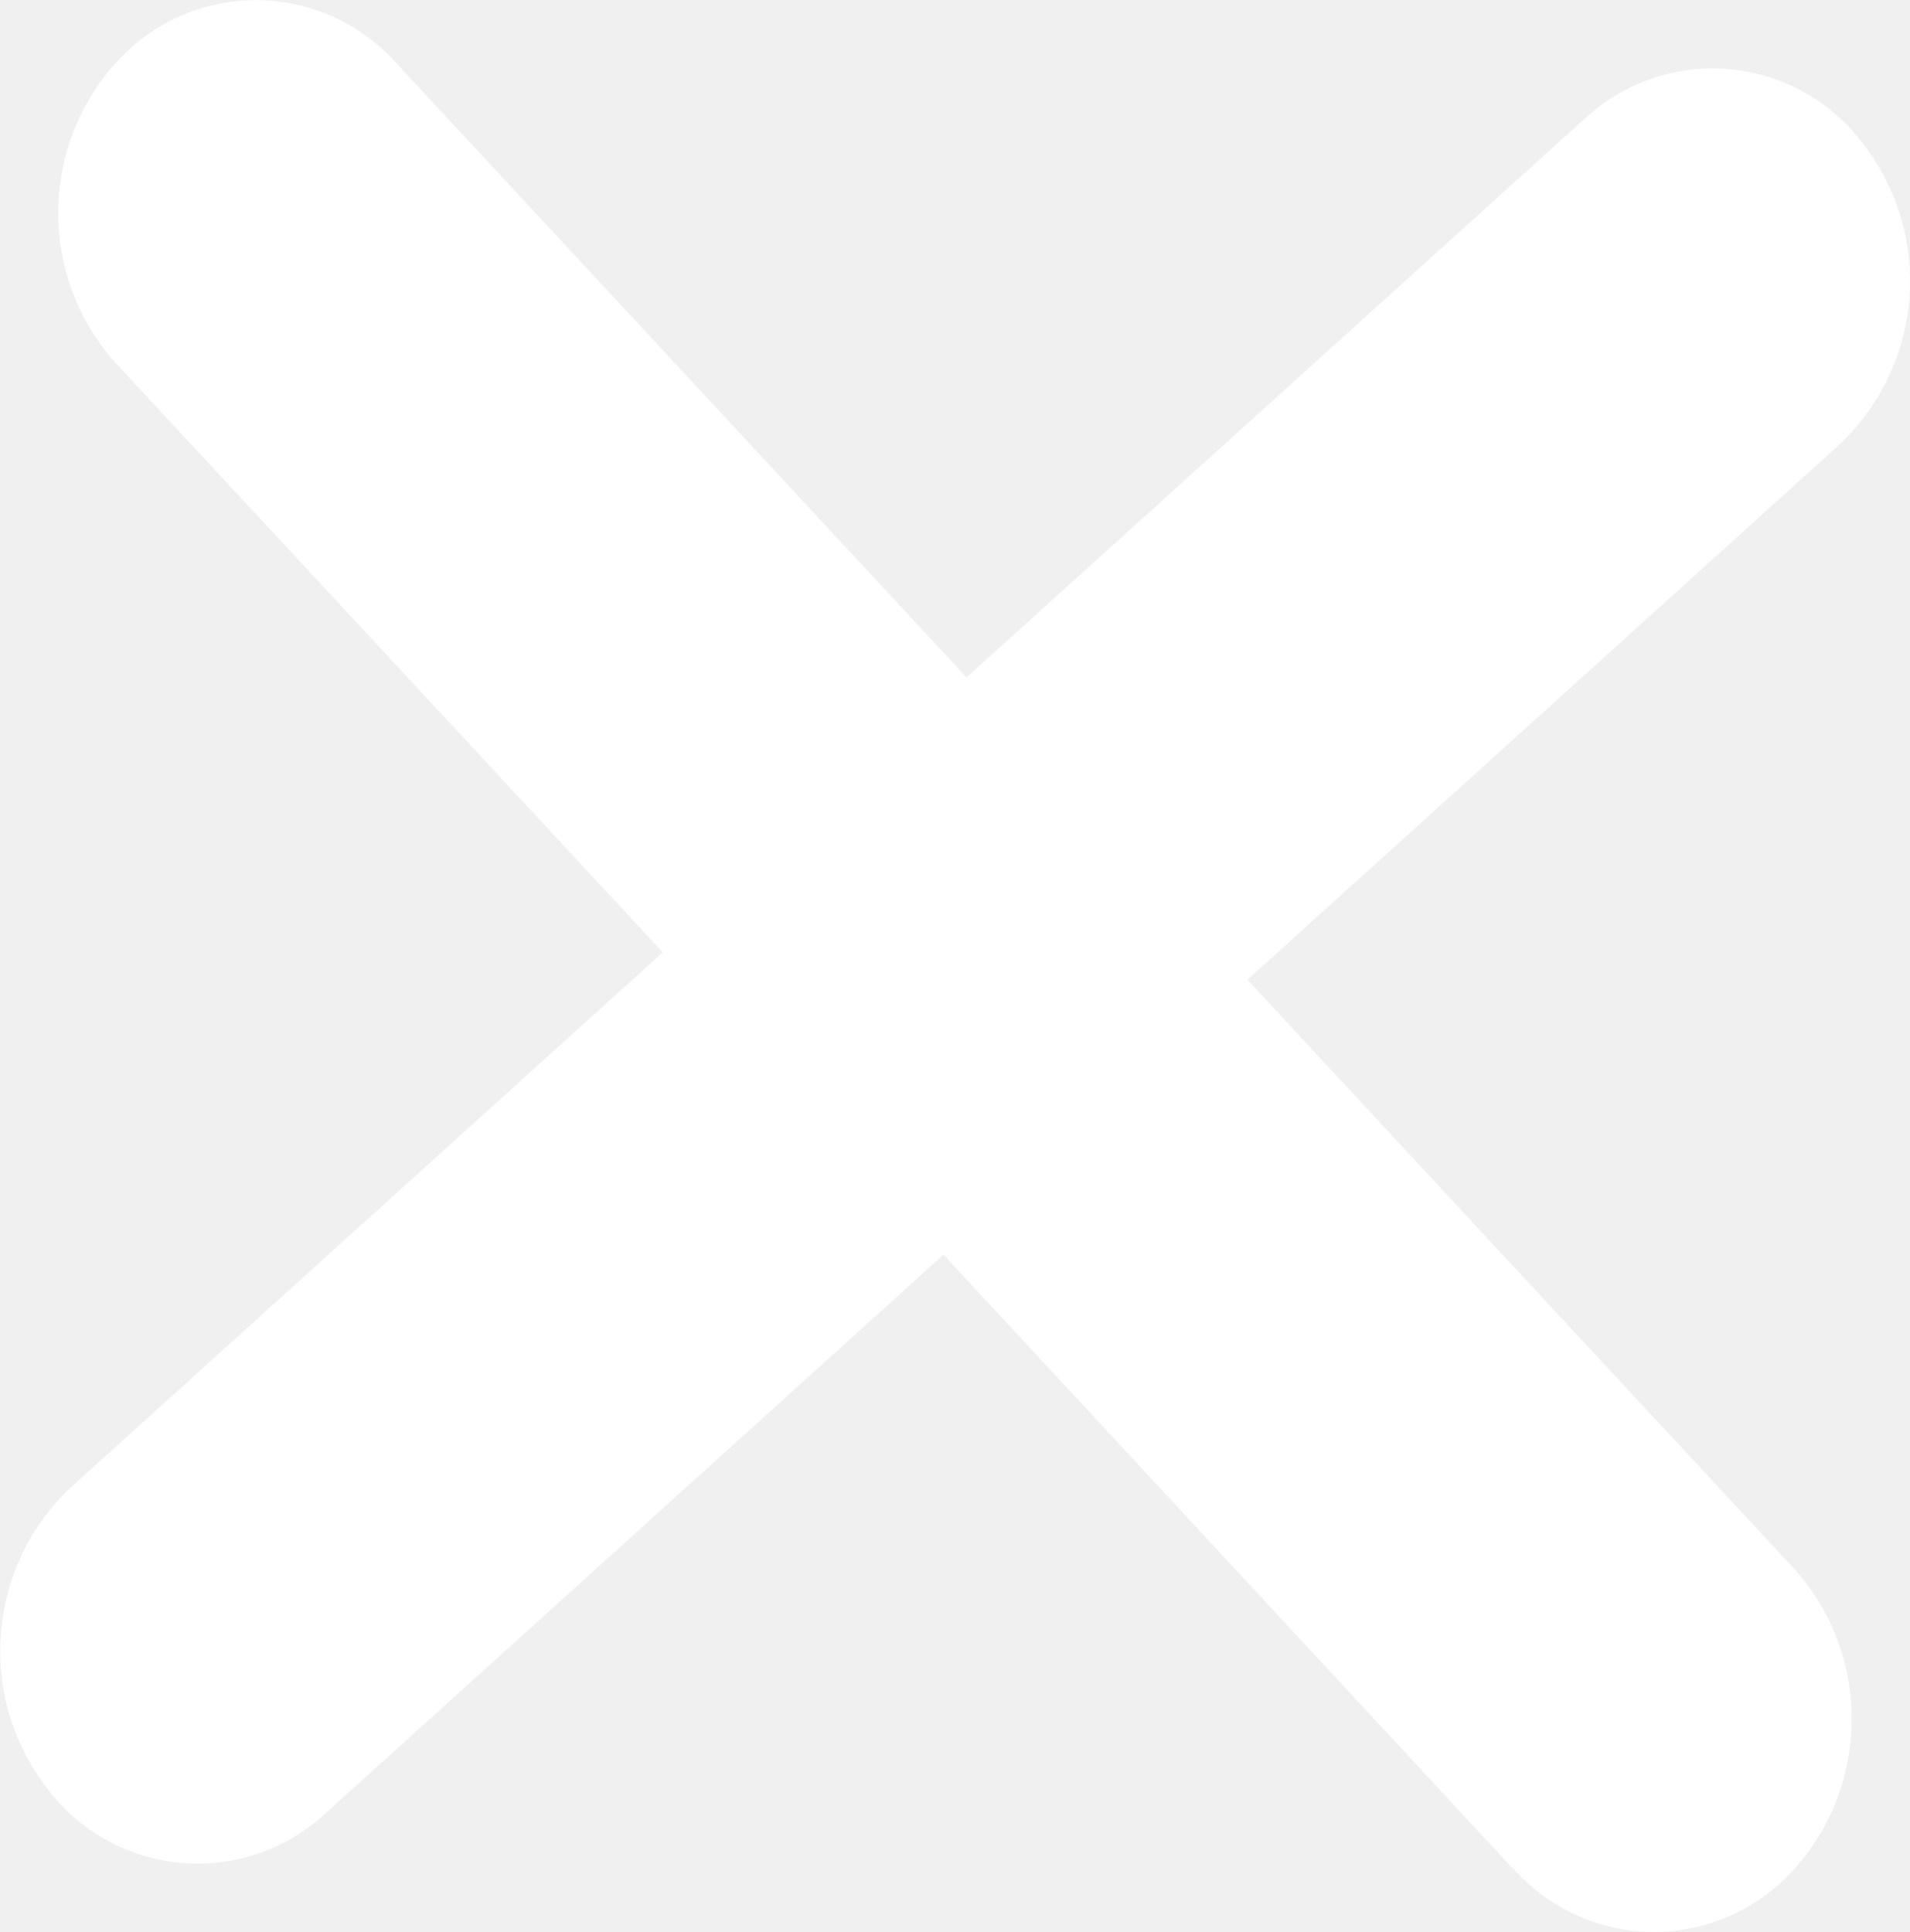
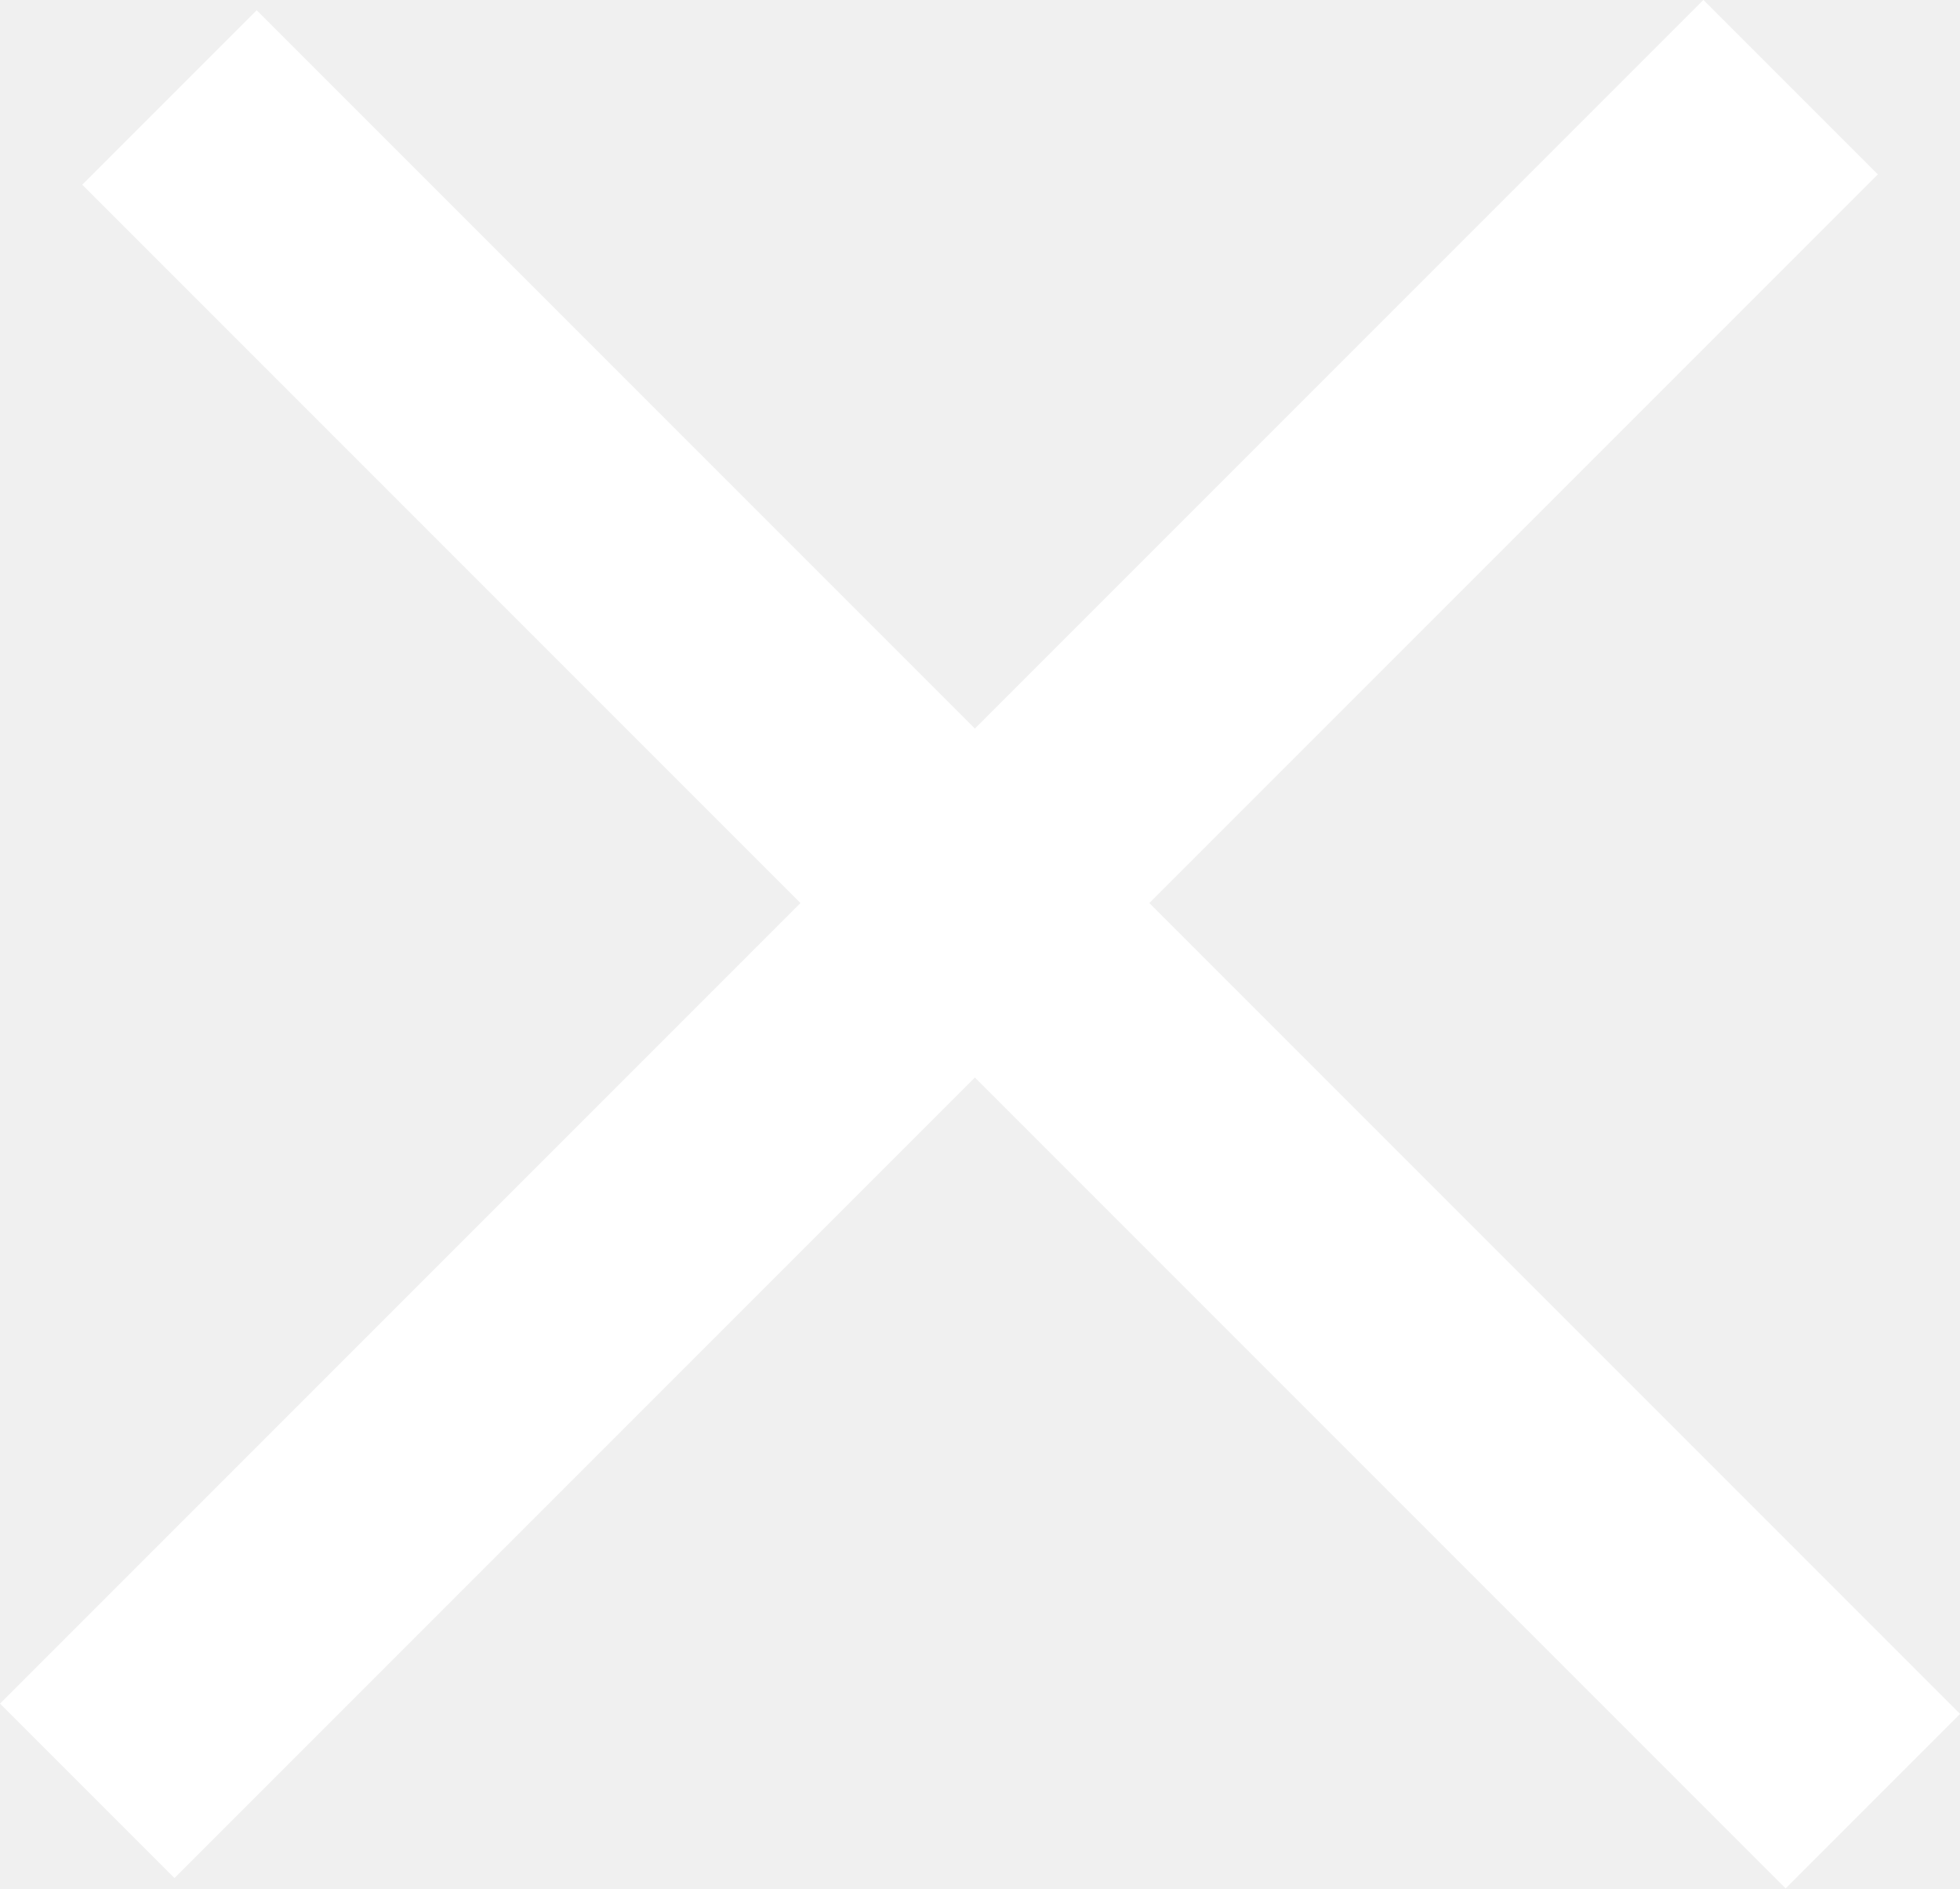
- <svg xmlns="http://www.w3.org/2000/svg" width="29.472" height="29.82" viewBox="0 0 29.472 29.82">
-   <path id="Union_9" data-name="Union 9" d="M107.2,30.721,98.4,21.229l-9.543,8.629a2.9,2.9,0,0,1-4.3-.405,3.467,3.467,0,0,1,.376-4.631l9.135-8.259L85.632,7.476a3.469,3.469,0,0,1,0-4.648,2.9,2.9,0,0,1,4.314,0l8.809,9.492L108.3,3.691a2.9,2.9,0,0,1,4.3.405,3.467,3.467,0,0,1-.376,4.631l-9.135,8.259,8.432,9.086a3.469,3.469,0,0,1,0,4.648,2.9,2.9,0,0,1-4.315,0Z" transform="translate(-83.84 -1.864)" fill="#fff" />
+ <svg xmlns="http://www.w3.org/2000/svg" width="23.837" height="22.962" viewBox="0 0 23.837 22.962">
+   <g id="Group_303" data-name="Group 303" transform="translate(-6223.73 34.543)">
+     <line id="Line_109" data-name="Line 109" x2="29.297" transform="translate(6225.791 -33.358) rotate(45)" fill="none" stroke="#fff" stroke-width="3" />
+     <line id="Line_108" data-name="Line 108" x2="29.297" transform="translate(6224.791 -12.767) rotate(-45)" fill="none" stroke="#fff" stroke-width="3" />
+   </g>
</svg>
